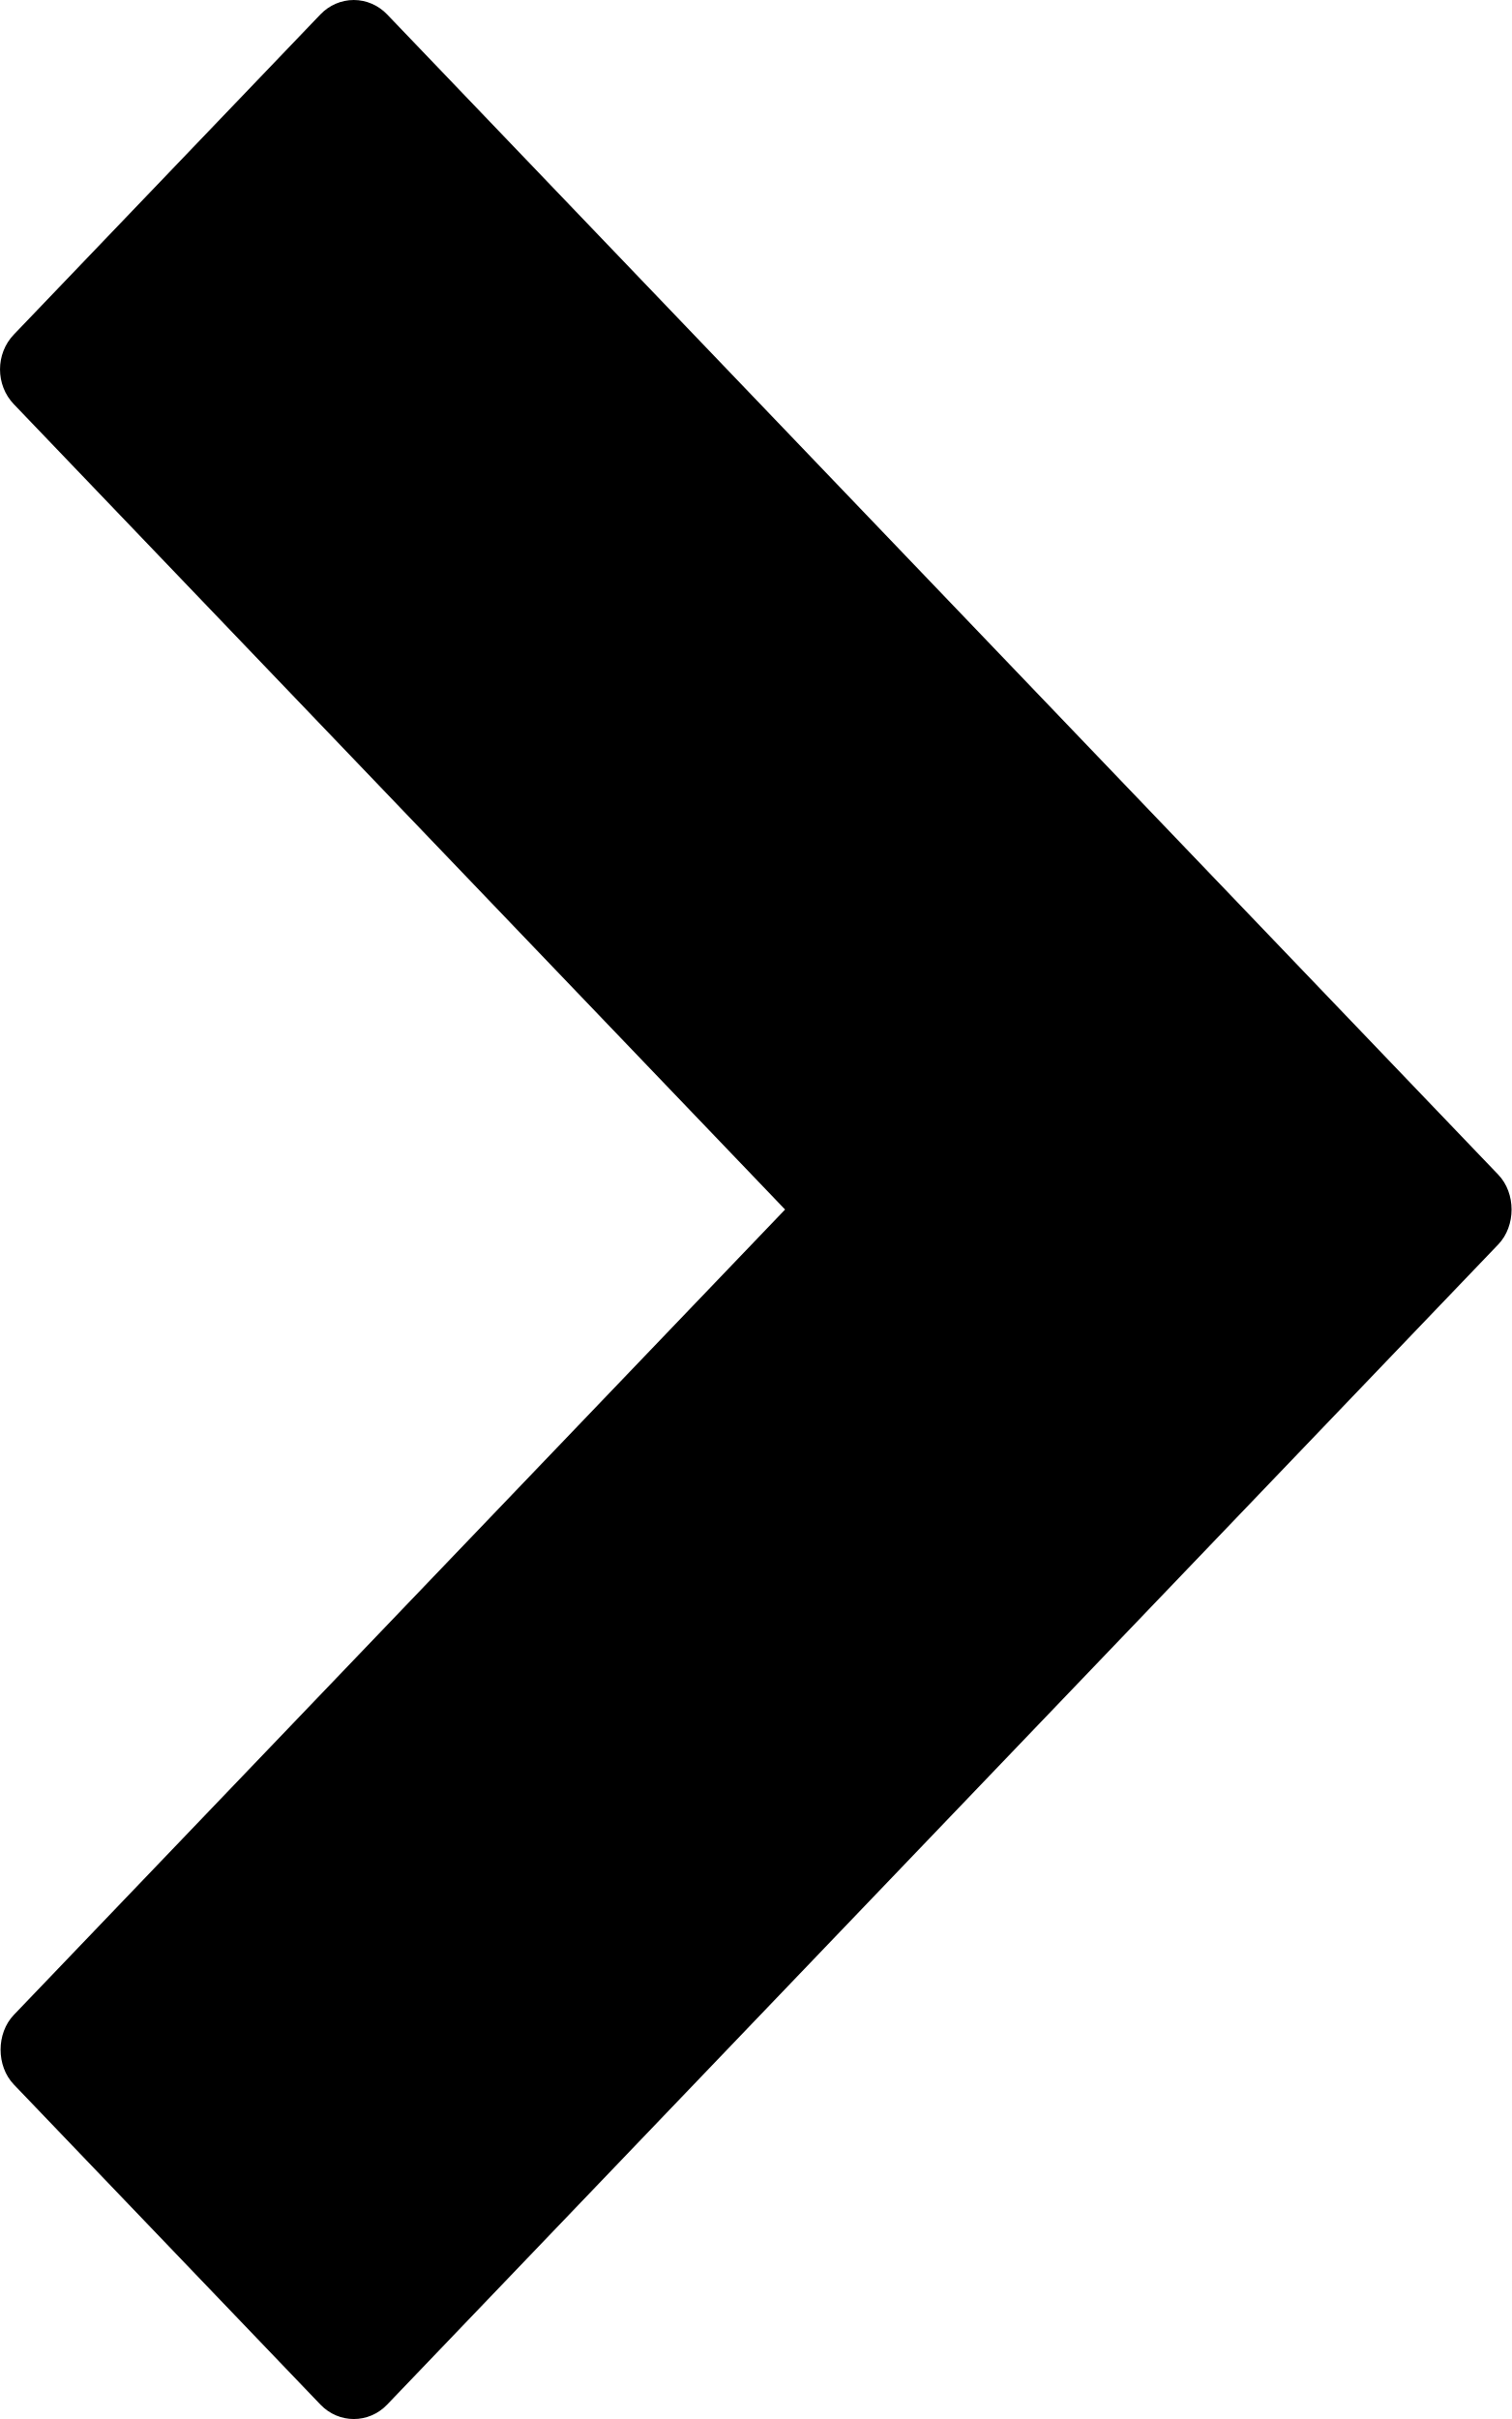
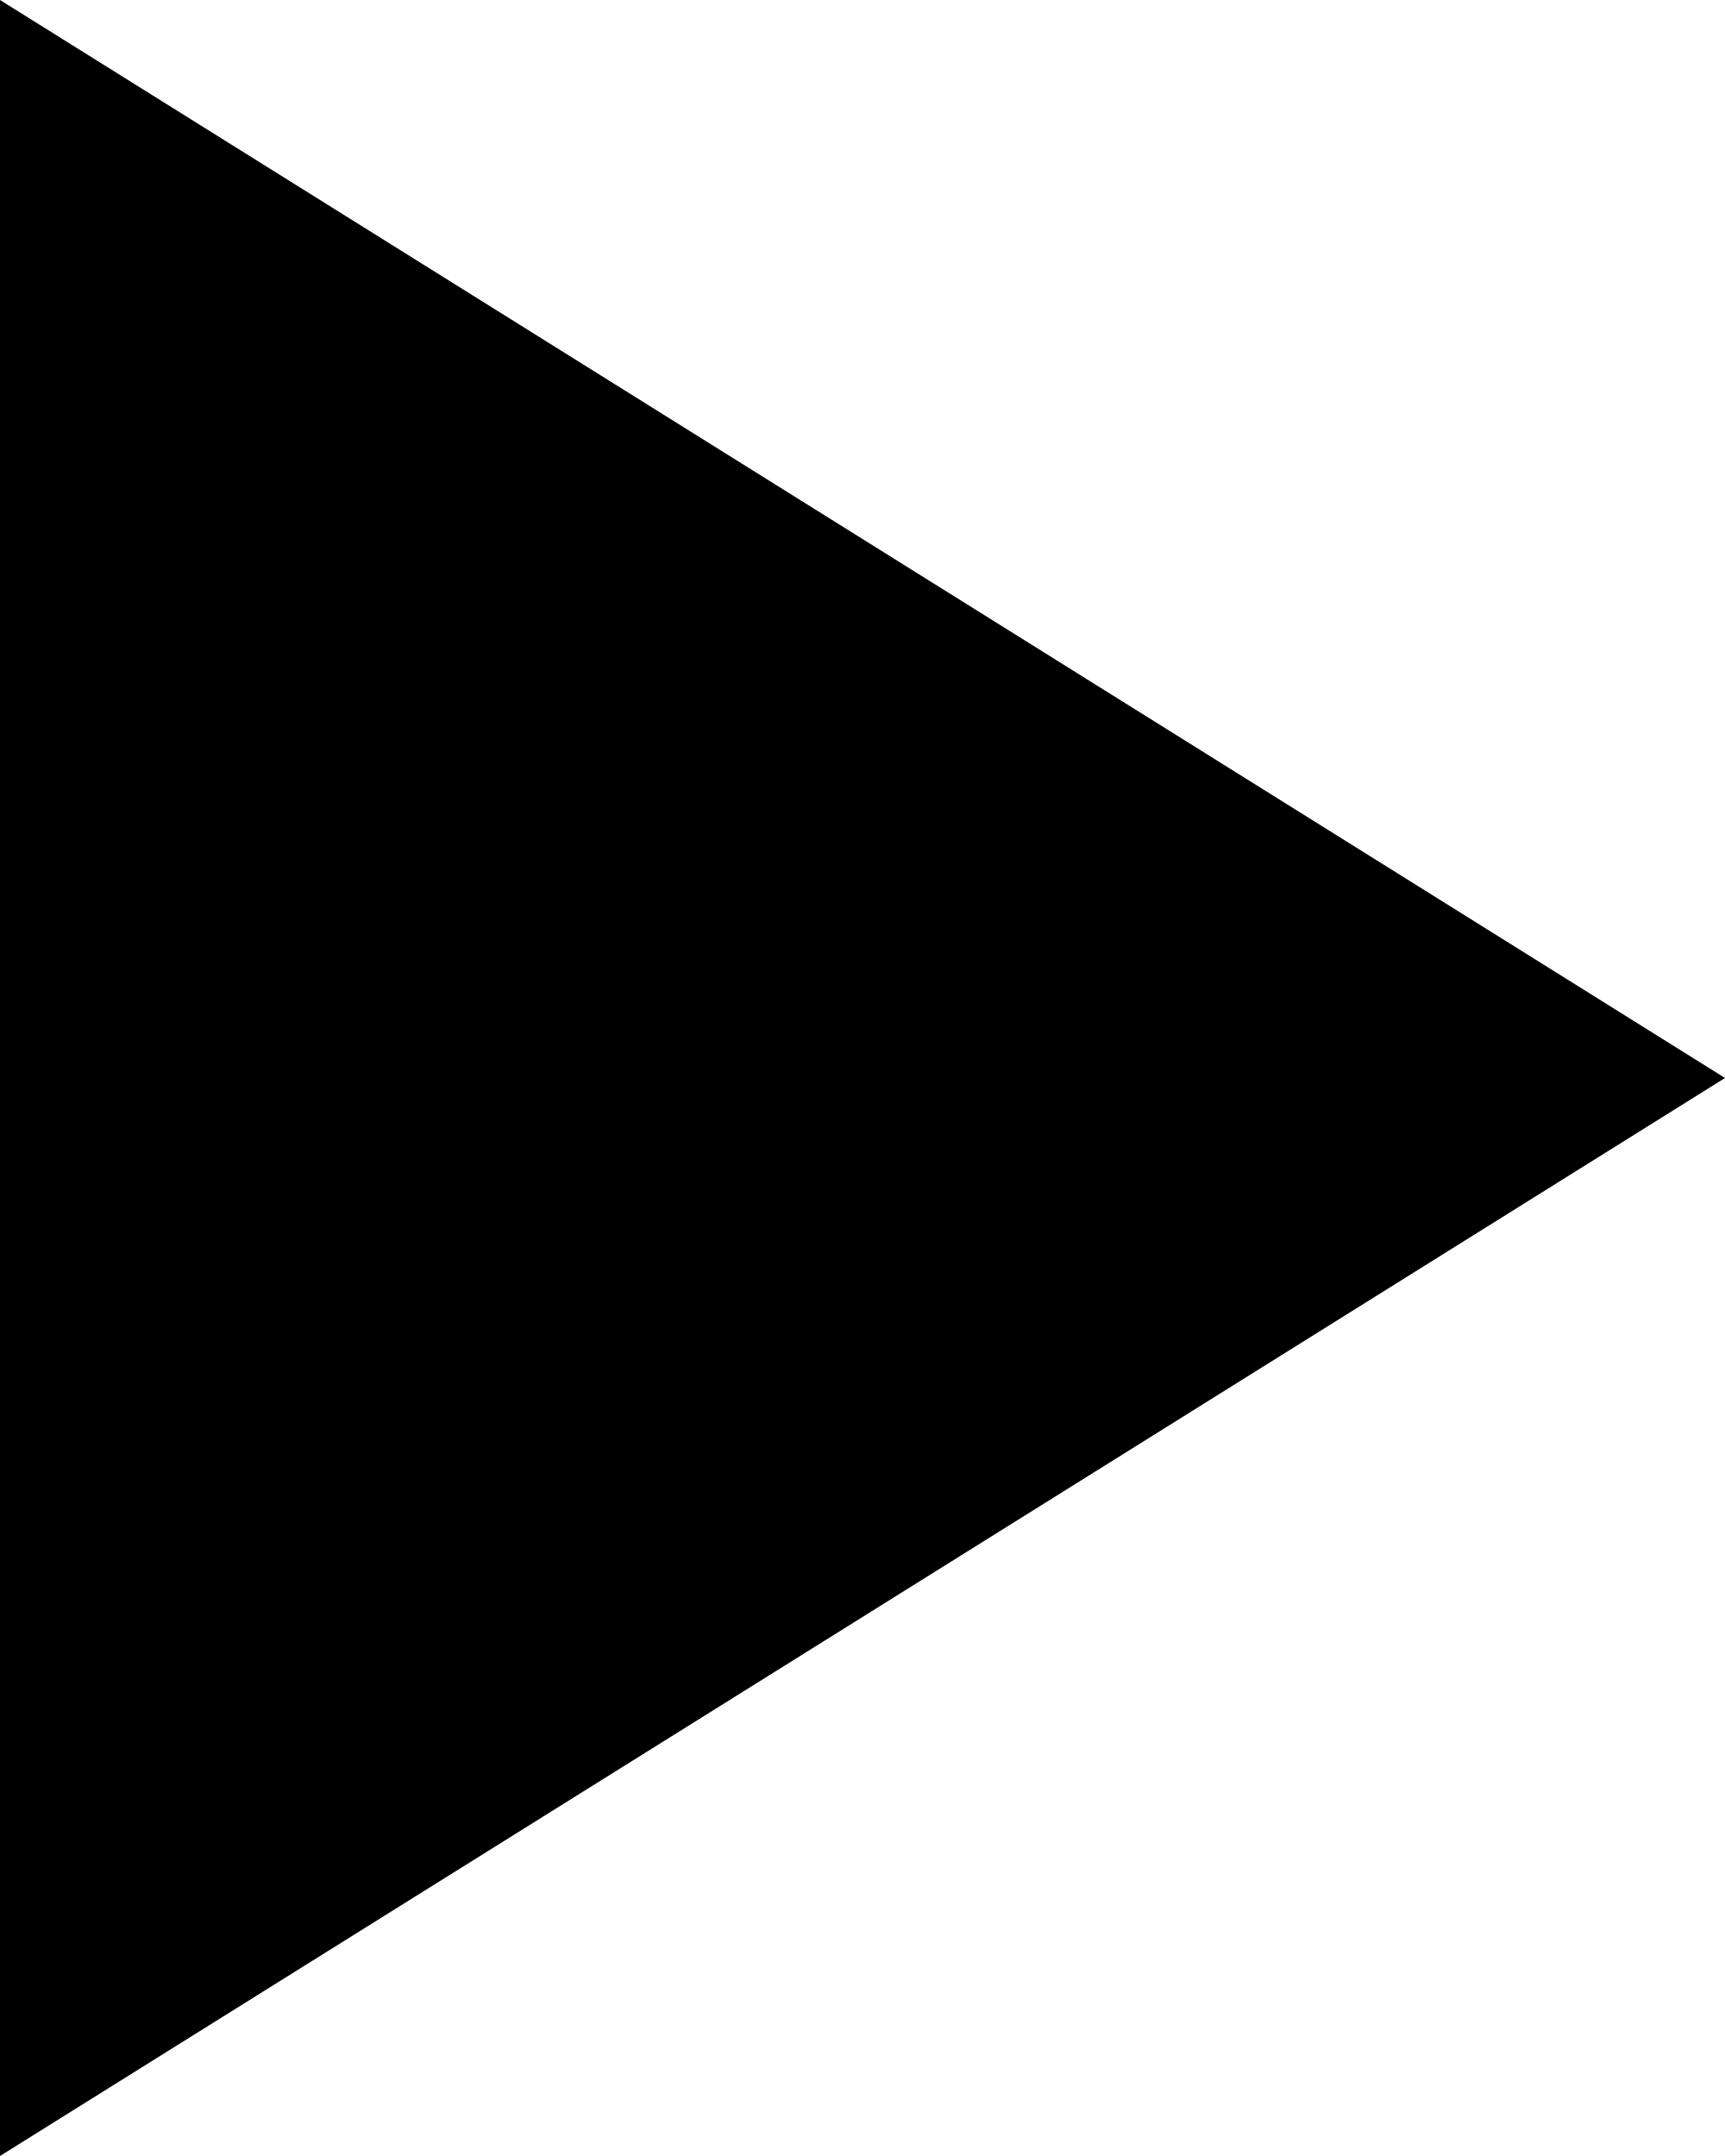
- <svg xmlns="http://www.w3.org/2000/svg" id="Capa_1" xml:space="preserve" height="16" viewBox="0 0 10 16" width="10" version="1.1" y="0px" x="0px">
-   <g id="g3" style="fill:#000000" transform="matrix(.15616 0 0 .16302 -2.6632 0)">
-     <path id="path5" style="fill:#000000" d="m33.458 97.562 47.073-47.072c.75-.75.75-2.078 0-2.828l-47.075-47.076c-.375-.375-.884-.586-1.414-.586s-1.039.211-1.414.586l-12.987 12.987c-.391.391-.586.902-.586 1.414s.195 1.023.586 1.414l32.674 32.674-32.673 32.675c-.751.75-.75 2.078 0 2.828l12.987 12.984c.782.782 2.048.782 2.829 0z" />
+ <svg xmlns="http://www.w3.org/2000/svg" id="Capa_1" xml:space="preserve" height="10" viewBox="0 0 8 10" width="8" version="1.1" y="0px" x="0px">
+   <defs id="defs7" />
+   <g id="g3" style="fill:#000000" transform="matrix(0.15616,0,0,0.16302,-2.663309,-6.000168)">
+     <path style="fill:#000000;fill-opacity:1;fill-rule:evenodd;stroke:none;stroke-opacity:1" d="M 17.055,36.806 68.285,67.477 17.055,98.148 Z" id="rect3337" />
  </g>
</svg>
